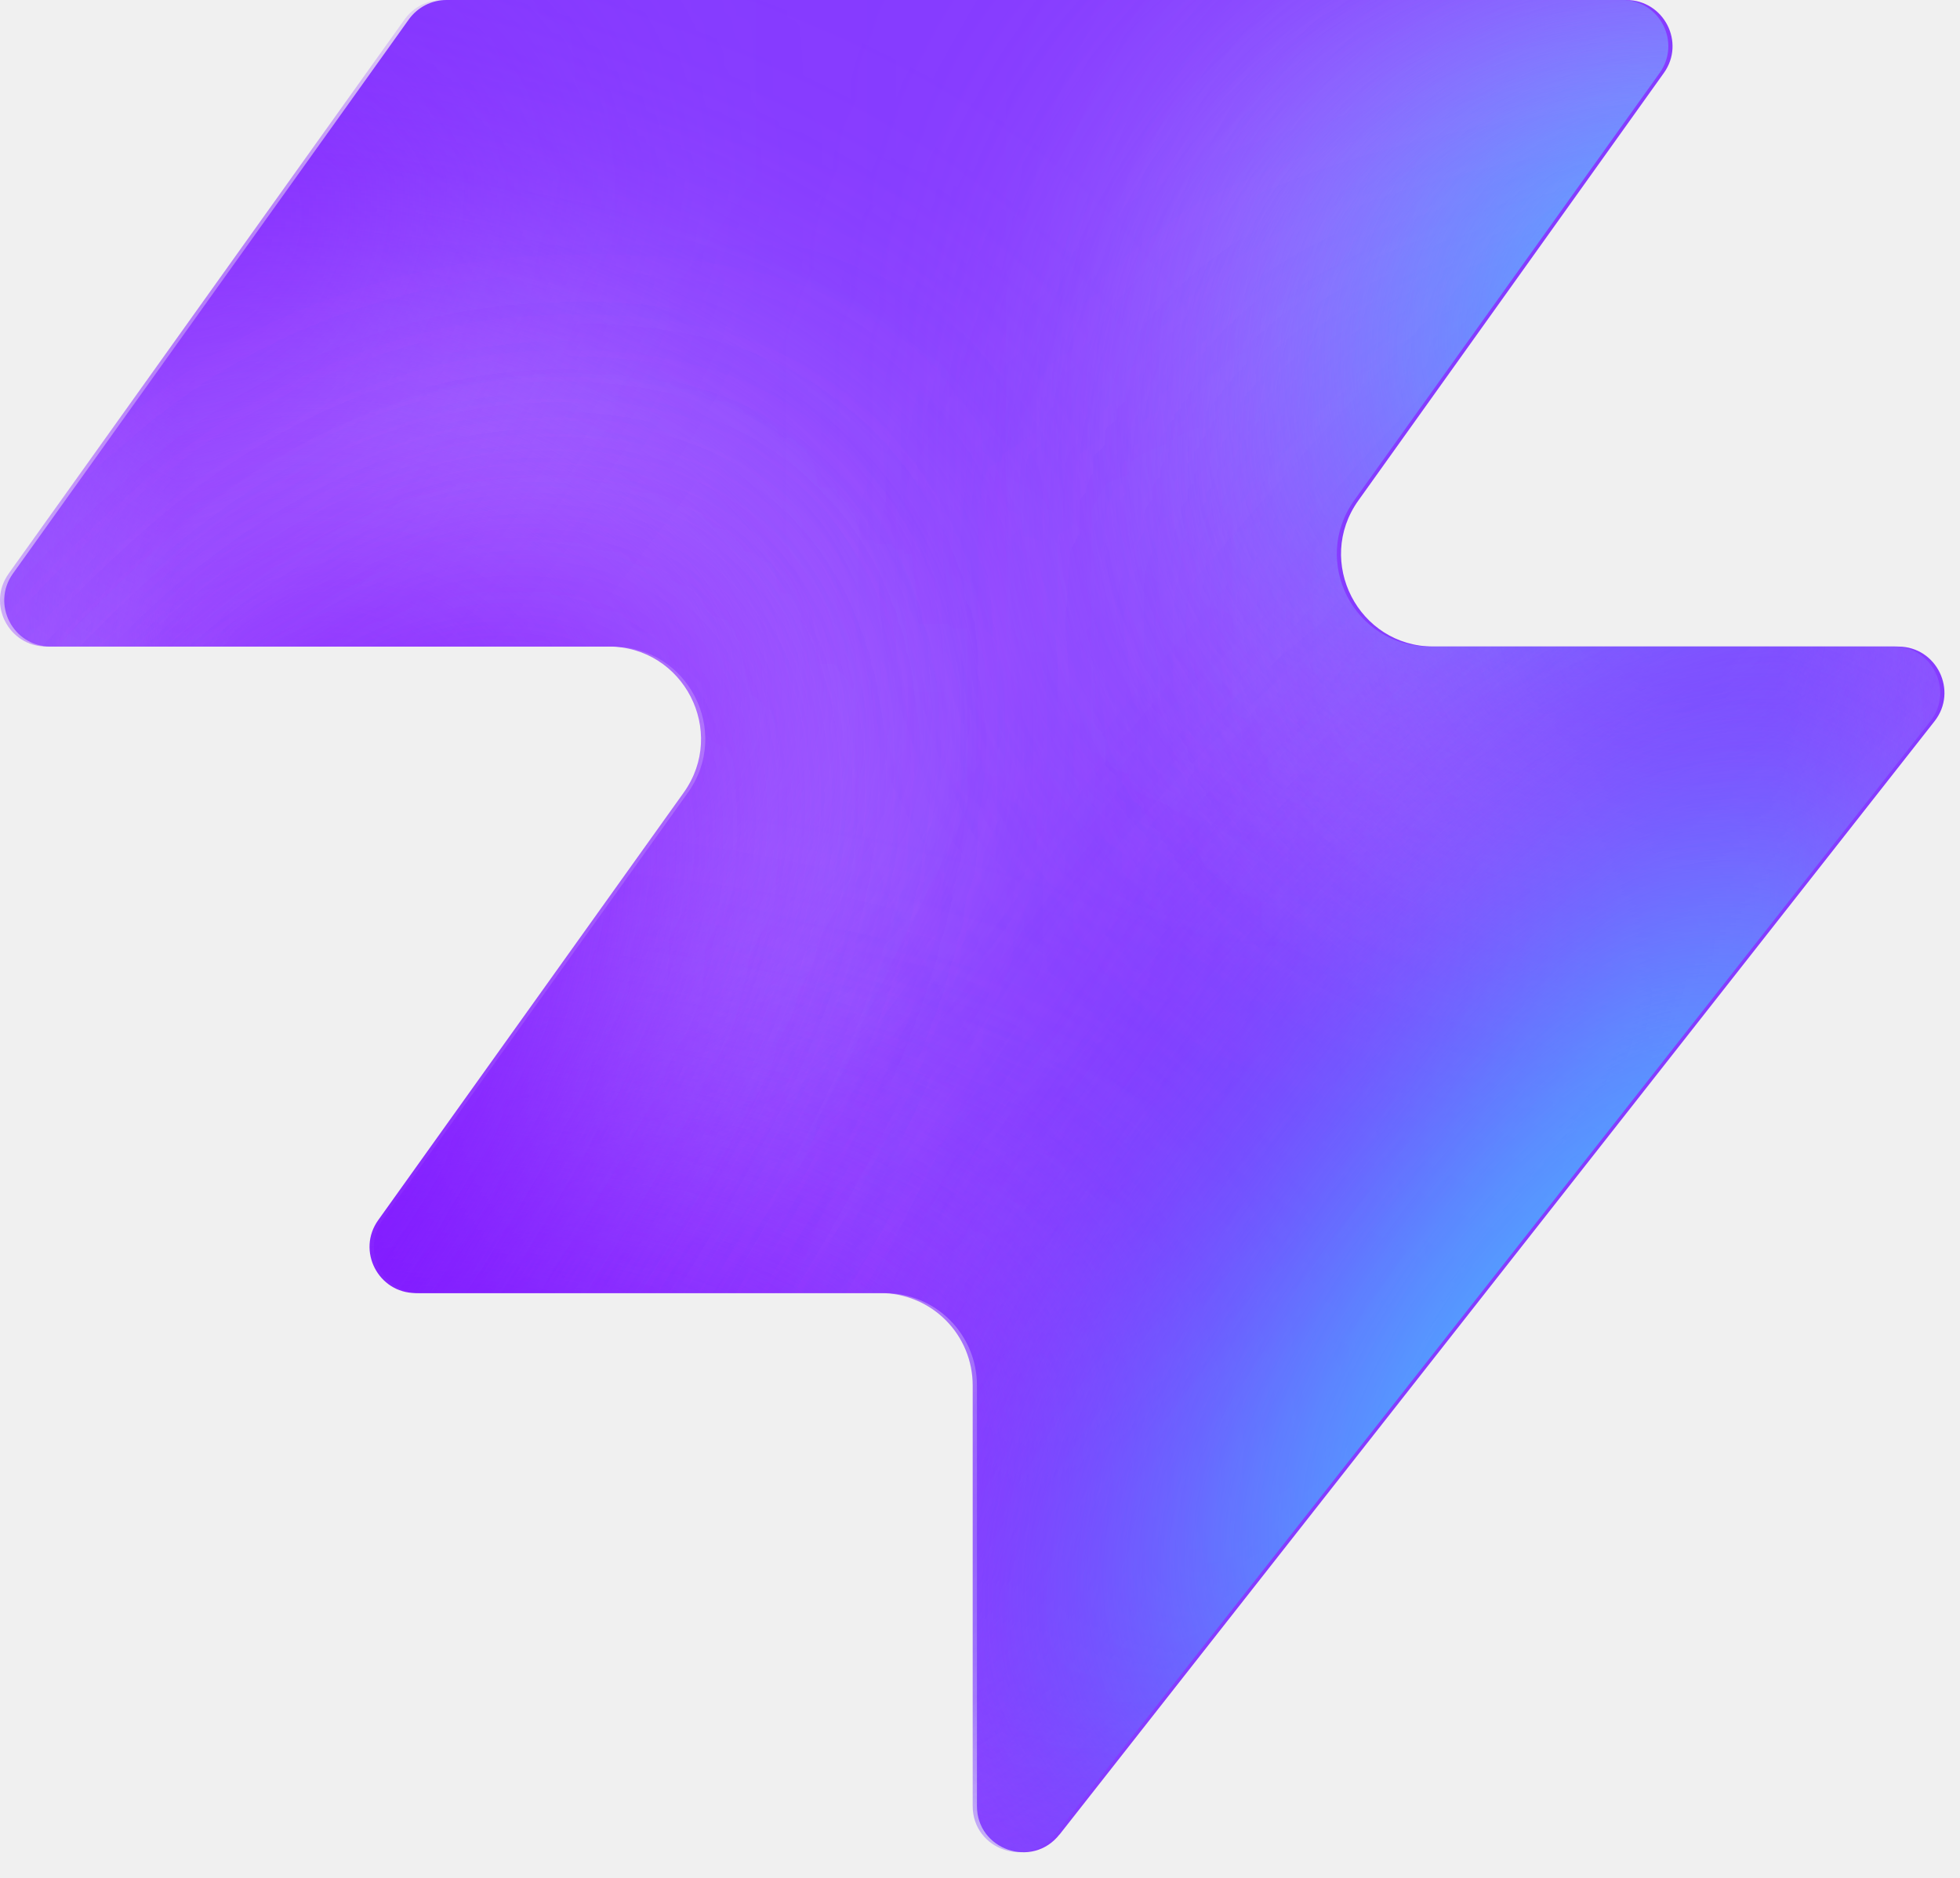
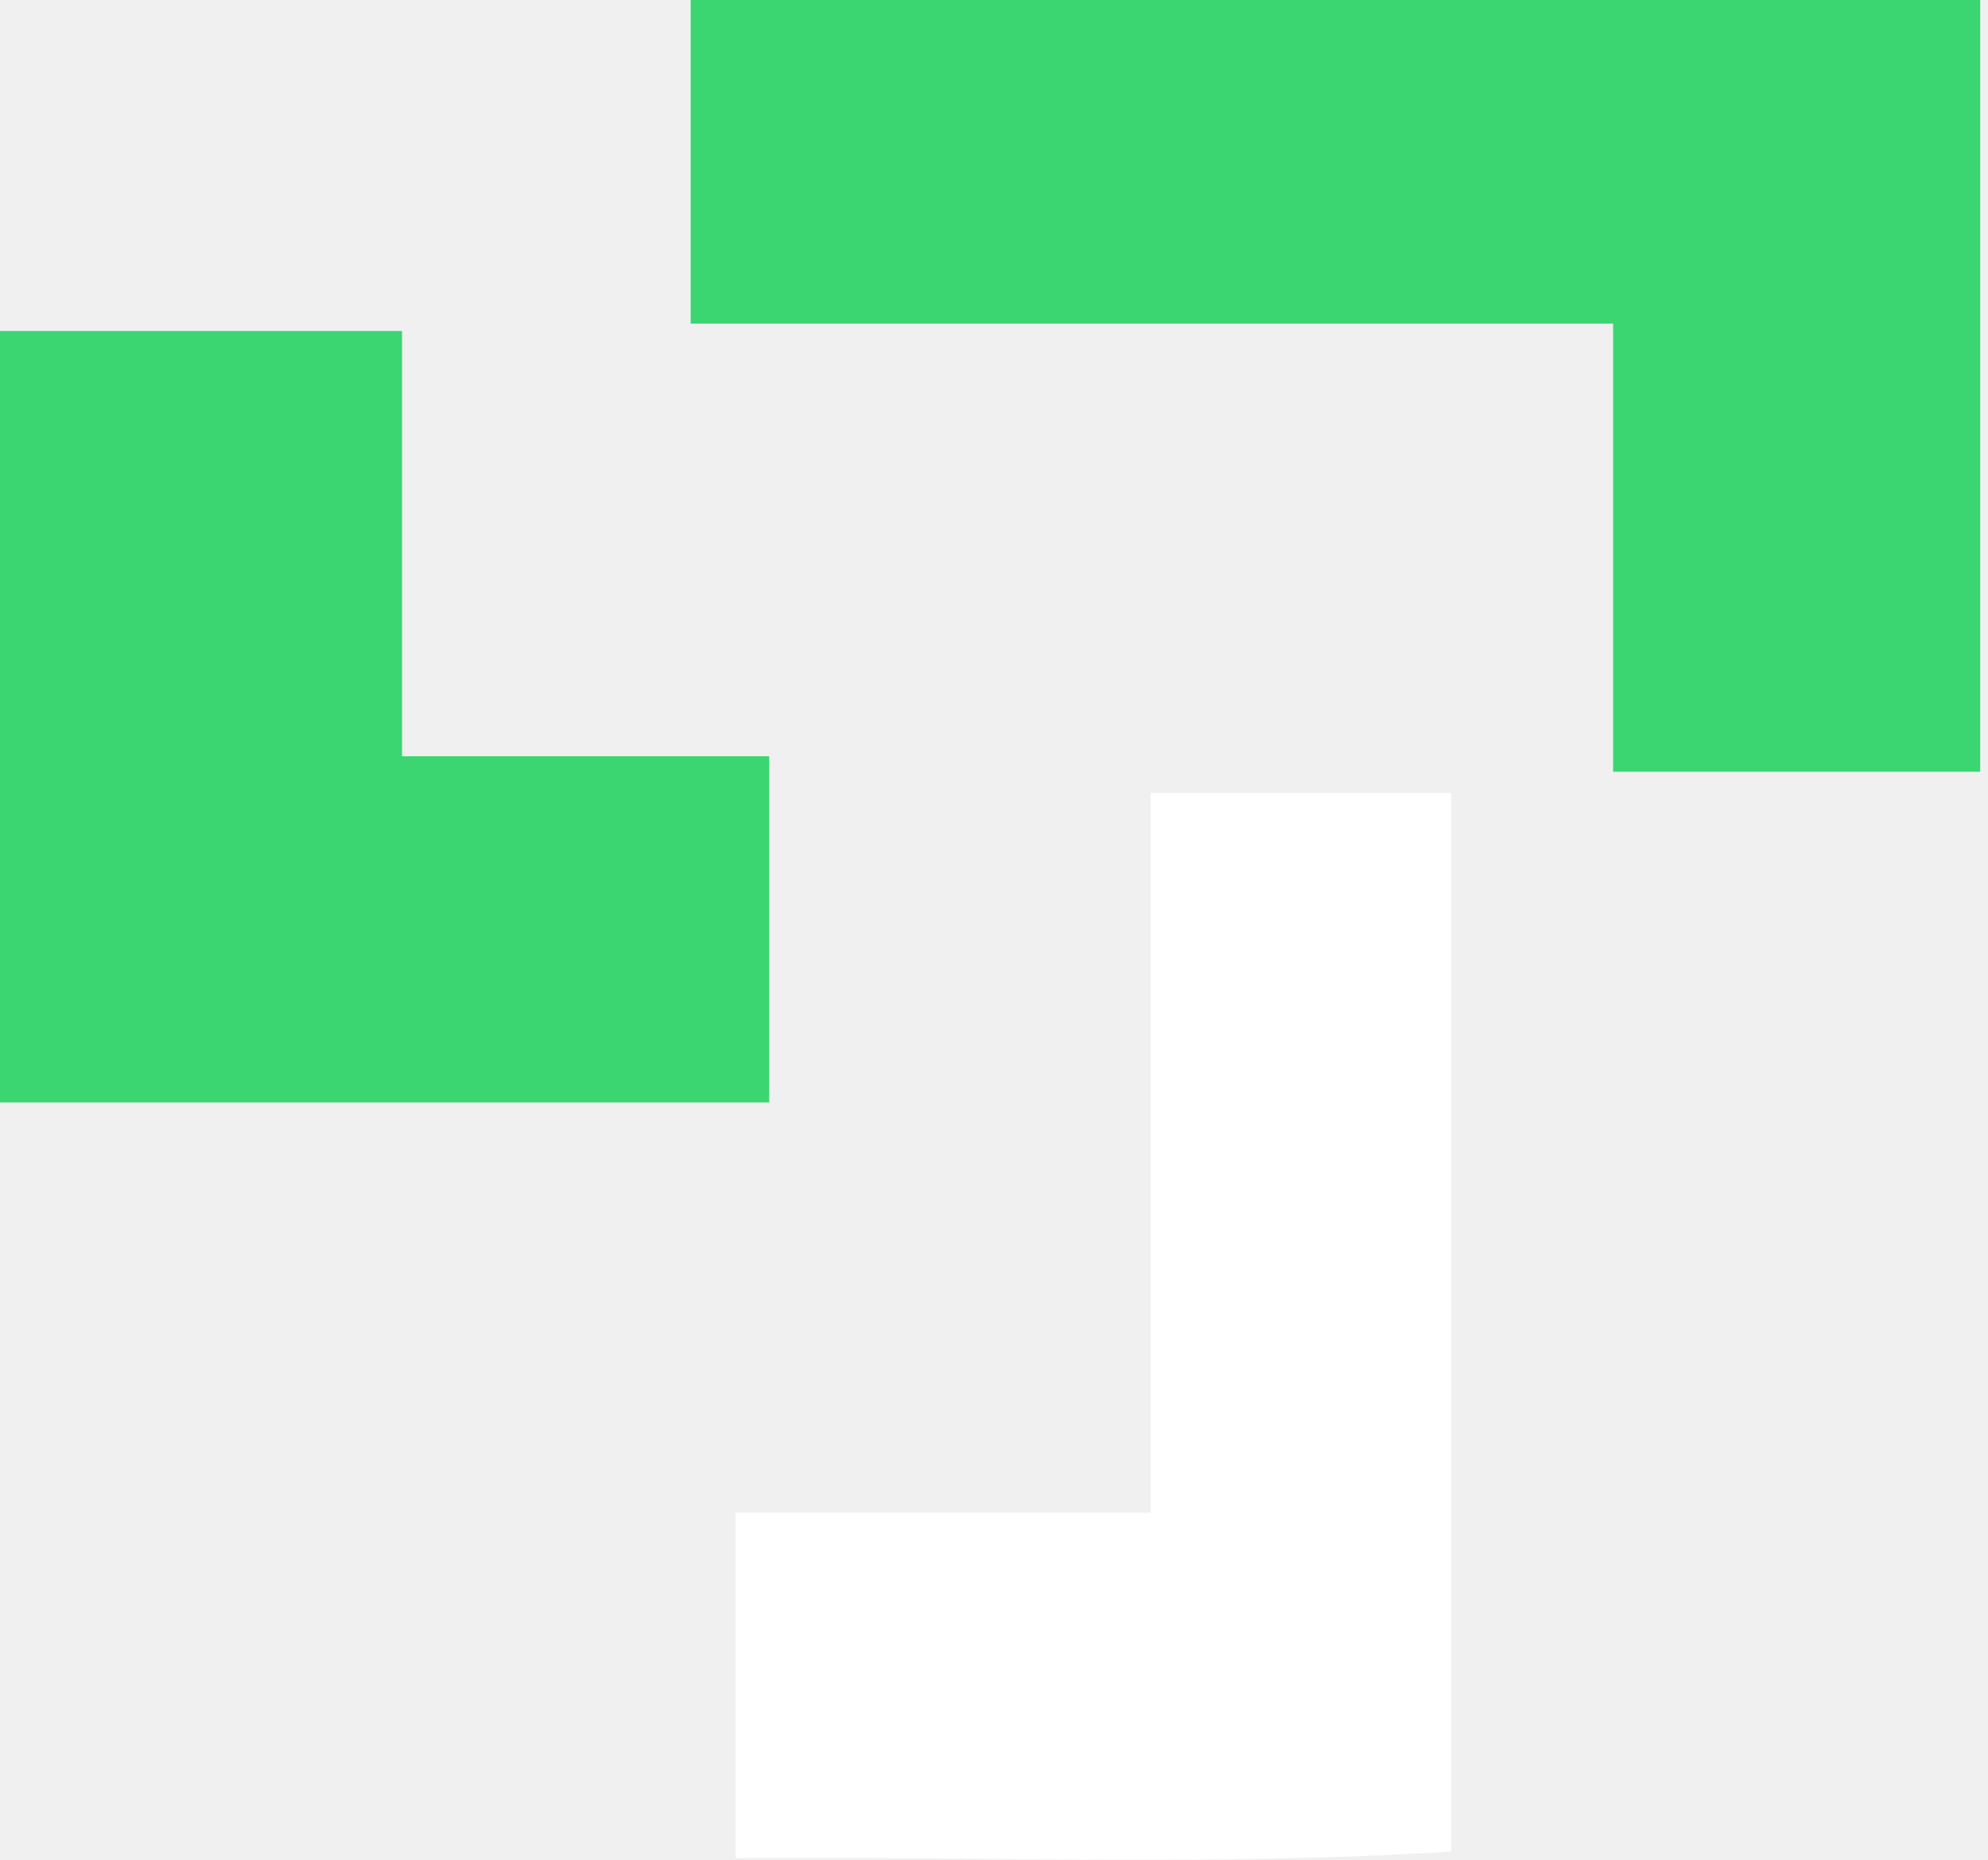
- <svg xmlns="http://www.w3.org/2000/svg" width="48" height="46" fill="none" viewBox="0 0 48 46">
-   <path fill="#863bff" d="M25.946 44.938c-.664.845-2.021.375-2.021-.698V33.937a2.26 2.26 0 0 0-2.262-2.262H10.287c-.92 0-1.456-1.04-.92-1.788l7.48-10.471c1.07-1.497 0-3.578-1.842-3.578H1.237c-.92 0-1.456-1.04-.92-1.788L10.013.474c.214-.297.556-.474.92-.474h28.894c.92 0 1.456 1.04.92 1.788l-7.48 10.471c-1.07 1.498 0 3.579 1.842 3.579h11.377c.943 0 1.473 1.088.89 1.83L25.947 44.94z" style="fill:#863bff;fill:color(display-p3 .525 .23 1);fill-opacity:1" />
-   <mask id="a" width="48" height="46" x="0" y="0" maskUnits="userSpaceOnUse" style="mask-type:alpha">
-     <path fill="#000" d="M25.842 44.938c-.664.844-2.021.375-2.021-.698V33.937a2.26 2.26 0 0 0-2.262-2.262H10.183c-.92 0-1.456-1.04-.92-1.788l7.48-10.471c1.07-1.498 0-3.579-1.842-3.579H1.133c-.92 0-1.456-1.04-.92-1.787L9.91.473c.214-.297.556-.474.92-.474h28.894c.92 0 1.456 1.04.92 1.788l-7.48 10.471c-1.07 1.498 0 3.578 1.842 3.578h11.377c.943 0 1.473 1.088.89 1.832L25.843 44.94z" style="fill:#000;fill-opacity:1" />
-   </mask>
-   <g mask="url(#a)">
-     <g filter="url(#b)">
-       <ellipse cx="5.508" cy="14.704" fill="#ede6ff" rx="5.508" ry="14.704" style="fill:#ede6ff;fill:color(display-p3 .927 .903 1);fill-opacity:1" transform="matrix(.00324 1 1 -.00324 -4.47 31.516)" />
-     </g>
-     <g filter="url(#c)">
-       <ellipse cx="10.399" cy="29.851" fill="#ede6ff" rx="10.399" ry="29.851" style="fill:#ede6ff;fill:color(display-p3 .927 .903 1);fill-opacity:1" transform="matrix(.00324 1 1 -.00324 -39.328 7.883)" />
-     </g>
-     <g filter="url(#d)">
-       <ellipse cx="5.508" cy="30.487" fill="#7e14ff" rx="5.508" ry="30.487" style="fill:#7e14ff;fill:color(display-p3 .492 .077 1);fill-opacity:1" transform="rotate(89.814 -25.913 -14.639)scale(1 -1)" />
-     </g>
-     <g filter="url(#e)">
-       <ellipse cx="5.508" cy="30.599" fill="#7e14ff" rx="5.508" ry="30.599" style="fill:#7e14ff;fill:color(display-p3 .492 .077 1);fill-opacity:1" transform="rotate(89.814 -32.644 -3.334)scale(1 -1)" />
-     </g>
-     <g filter="url(#f)">
-       <ellipse cx="5.508" cy="30.599" fill="#7e14ff" rx="5.508" ry="30.599" style="fill:#7e14ff;fill:color(display-p3 .492 .077 1);fill-opacity:1" transform="matrix(.00324 1 1 -.00324 -34.34 30.47)" />
-     </g>
-     <g filter="url(#g)">
-       <ellipse cx="14.072" cy="22.078" fill="#ede6ff" rx="14.072" ry="22.078" style="fill:#ede6ff;fill:color(display-p3 .927 .903 1);fill-opacity:1" transform="rotate(93.35 24.506 48.493)scale(-1 1)" />
-     </g>
-     <g filter="url(#h)">
-       <ellipse cx="3.47" cy="21.501" fill="#7e14ff" rx="3.47" ry="21.501" style="fill:#7e14ff;fill:color(display-p3 .492 .077 1);fill-opacity:1" transform="rotate(89.009 28.708 47.59)scale(-1 1)" />
-     </g>
-     <g filter="url(#i)">
-       <ellipse cx="3.47" cy="21.501" fill="#7e14ff" rx="3.47" ry="21.501" style="fill:#7e14ff;fill:color(display-p3 .492 .077 1);fill-opacity:1" transform="rotate(89.009 28.708 47.59)scale(-1 1)" />
-     </g>
-     <g filter="url(#j)">
-       <ellipse cx=".387" cy="8.972" fill="#7e14ff" rx="4.407" ry="29.108" style="fill:#7e14ff;fill:color(display-p3 .492 .077 1);fill-opacity:1" transform="rotate(39.51 .387 8.972)" />
-     </g>
-     <g filter="url(#k)">
-       <ellipse cx="47.523" cy="-6.092" fill="#7e14ff" rx="4.407" ry="29.108" style="fill:#7e14ff;fill:color(display-p3 .492 .077 1);fill-opacity:1" transform="rotate(37.892 47.523 -6.092)" />
-     </g>
-     <g filter="url(#l)">
-       <ellipse cx="41.412" cy="6.333" fill="#47bfff" rx="5.971" ry="9.665" style="fill:#47bfff;fill:color(display-p3 .28 .748 1);fill-opacity:1" transform="rotate(37.892 41.412 6.333)" />
-     </g>
-     <g filter="url(#m)">
-       <ellipse cx="-1.879" cy="38.332" fill="#7e14ff" rx="4.407" ry="29.108" style="fill:#7e14ff;fill:color(display-p3 .492 .077 1);fill-opacity:1" transform="rotate(37.892 -1.88 38.332)" />
-     </g>
-     <g filter="url(#n)">
-       <ellipse cx="-1.879" cy="38.332" fill="#7e14ff" rx="4.407" ry="29.108" style="fill:#7e14ff;fill:color(display-p3 .492 .077 1);fill-opacity:1" transform="rotate(37.892 -1.88 38.332)" />
-     </g>
-     <g filter="url(#o)">
-       <ellipse cx="35.651" cy="29.907" fill="#7e14ff" rx="4.407" ry="29.108" style="fill:#7e14ff;fill:color(display-p3 .492 .077 1);fill-opacity:1" transform="rotate(37.892 35.651 29.907)" />
-     </g>
-     <g filter="url(#p)">
-       <ellipse cx="38.418" cy="32.4" fill="#47bfff" rx="5.971" ry="15.297" style="fill:#47bfff;fill:color(display-p3 .28 .748 1);fill-opacity:1" transform="rotate(37.892 38.418 32.4)" />
-     </g>
-   </g>
-   <defs>
-     <filter id="b" width="60.045" height="41.654" x="-19.77" y="16.149" color-interpolation-filters="sRGB" filterUnits="userSpaceOnUse">
-       <feFlood flood-opacity="0" result="BackgroundImageFix" />
-       <feBlend in="SourceGraphic" in2="BackgroundImageFix" result="shape" />
-       <feGaussianBlur result="effect1_foregroundBlur_2002_17158" stdDeviation="7.659" />
-     </filter>
-     <filter id="c" width="90.34" height="51.437" x="-54.613" y="-7.533" color-interpolation-filters="sRGB" filterUnits="userSpaceOnUse">
-       <feFlood flood-opacity="0" result="BackgroundImageFix" />
-       <feBlend in="SourceGraphic" in2="BackgroundImageFix" result="shape" />
-       <feGaussianBlur result="effect1_foregroundBlur_2002_17158" stdDeviation="7.659" />
-     </filter>
-     <filter id="d" width="79.355" height="29.4" x="-49.64" y="2.03" color-interpolation-filters="sRGB" filterUnits="userSpaceOnUse">
-       <feFlood flood-opacity="0" result="BackgroundImageFix" />
-       <feBlend in="SourceGraphic" in2="BackgroundImageFix" result="shape" />
-       <feGaussianBlur result="effect1_foregroundBlur_2002_17158" stdDeviation="4.596" />
-     </filter>
-     <filter id="e" width="79.579" height="29.4" x="-45.045" y="20.029" color-interpolation-filters="sRGB" filterUnits="userSpaceOnUse">
-       <feFlood flood-opacity="0" result="BackgroundImageFix" />
-       <feBlend in="SourceGraphic" in2="BackgroundImageFix" result="shape" />
-       <feGaussianBlur result="effect1_foregroundBlur_2002_17158" stdDeviation="4.596" />
-     </filter>
-     <filter id="f" width="79.579" height="29.4" x="-43.513" y="21.178" color-interpolation-filters="sRGB" filterUnits="userSpaceOnUse">
-       <feFlood flood-opacity="0" result="BackgroundImageFix" />
-       <feBlend in="SourceGraphic" in2="BackgroundImageFix" result="shape" />
-       <feGaussianBlur result="effect1_foregroundBlur_2002_17158" stdDeviation="4.596" />
-     </filter>
-     <filter id="g" width="74.749" height="58.852" x="15.756" y="-17.901" color-interpolation-filters="sRGB" filterUnits="userSpaceOnUse">
-       <feFlood flood-opacity="0" result="BackgroundImageFix" />
-       <feBlend in="SourceGraphic" in2="BackgroundImageFix" result="shape" />
-       <feGaussianBlur result="effect1_foregroundBlur_2002_17158" stdDeviation="7.659" />
-     </filter>
-     <filter id="h" width="61.377" height="25.362" x="23.548" y="2.284" color-interpolation-filters="sRGB" filterUnits="userSpaceOnUse">
-       <feFlood flood-opacity="0" result="BackgroundImageFix" />
-       <feBlend in="SourceGraphic" in2="BackgroundImageFix" result="shape" />
-       <feGaussianBlur result="effect1_foregroundBlur_2002_17158" stdDeviation="4.596" />
-     </filter>
-     <filter id="i" width="61.377" height="25.362" x="23.548" y="2.284" color-interpolation-filters="sRGB" filterUnits="userSpaceOnUse">
-       <feFlood flood-opacity="0" result="BackgroundImageFix" />
-       <feBlend in="SourceGraphic" in2="BackgroundImageFix" result="shape" />
-       <feGaussianBlur result="effect1_foregroundBlur_2002_17158" stdDeviation="4.596" />
-     </filter>
-     <filter id="j" width="56.045" height="63.649" x="-27.636" y="-22.853" color-interpolation-filters="sRGB" filterUnits="userSpaceOnUse">
-       <feFlood flood-opacity="0" result="BackgroundImageFix" />
-       <feBlend in="SourceGraphic" in2="BackgroundImageFix" result="shape" />
-       <feGaussianBlur result="effect1_foregroundBlur_2002_17158" stdDeviation="4.596" />
-     </filter>
-     <filter id="k" width="54.814" height="64.646" x="20.116" y="-38.415" color-interpolation-filters="sRGB" filterUnits="userSpaceOnUse">
-       <feFlood flood-opacity="0" result="BackgroundImageFix" />
-       <feBlend in="SourceGraphic" in2="BackgroundImageFix" result="shape" />
-       <feGaussianBlur result="effect1_foregroundBlur_2002_17158" stdDeviation="4.596" />
-     </filter>
-     <filter id="l" width="33.541" height="35.313" x="24.641" y="-11.323" color-interpolation-filters="sRGB" filterUnits="userSpaceOnUse">
-       <feFlood flood-opacity="0" result="BackgroundImageFix" />
-       <feBlend in="SourceGraphic" in2="BackgroundImageFix" result="shape" />
-       <feGaussianBlur result="effect1_foregroundBlur_2002_17158" stdDeviation="4.596" />
-     </filter>
-     <filter id="m" width="54.814" height="64.646" x="-29.286" y="6.009" color-interpolation-filters="sRGB" filterUnits="userSpaceOnUse">
-       <feFlood flood-opacity="0" result="BackgroundImageFix" />
-       <feBlend in="SourceGraphic" in2="BackgroundImageFix" result="shape" />
-       <feGaussianBlur result="effect1_foregroundBlur_2002_17158" stdDeviation="4.596" />
-     </filter>
-     <filter id="n" width="54.814" height="64.646" x="-29.286" y="6.009" color-interpolation-filters="sRGB" filterUnits="userSpaceOnUse">
-       <feFlood flood-opacity="0" result="BackgroundImageFix" />
-       <feBlend in="SourceGraphic" in2="BackgroundImageFix" result="shape" />
-       <feGaussianBlur result="effect1_foregroundBlur_2002_17158" stdDeviation="4.596" />
-     </filter>
-     <filter id="o" width="54.814" height="64.646" x="8.244" y="-2.416" color-interpolation-filters="sRGB" filterUnits="userSpaceOnUse">
-       <feFlood flood-opacity="0" result="BackgroundImageFix" />
-       <feBlend in="SourceGraphic" in2="BackgroundImageFix" result="shape" />
-       <feGaussianBlur result="effect1_foregroundBlur_2002_17158" stdDeviation="4.596" />
-     </filter>
-     <filter id="p" width="39.409" height="43.623" x="18.713" y="10.588" color-interpolation-filters="sRGB" filterUnits="userSpaceOnUse">
-       <feFlood flood-opacity="0" result="BackgroundImageFix" />
-       <feBlend in="SourceGraphic" in2="BackgroundImageFix" result="shape" />
-       <feGaussianBlur result="effect1_foregroundBlur_2002_17158" stdDeviation="4.596" />
-     </filter>
-   </defs>
+ <svg xmlns="http://www.w3.org/2000/svg" width="31" height="29" viewBox="0 0 31 29" fill="none">
+   <path d="M6.269 11.793V5.161H0V17.191H11.995V12.111V11.793H6.269Z" fill="#3BD671" />
+   <path d="M10.77 0V5.046H25.154V12.034H30.878V11.828V0H10.77Z" fill="#3BD671" />
+   <path d="M17.944 12.365V23.589H11.469V28.974C15.274 28.942 18.932 29.105 22.63 28.871V12.365H17.944Z" fill="white" />
</svg>
